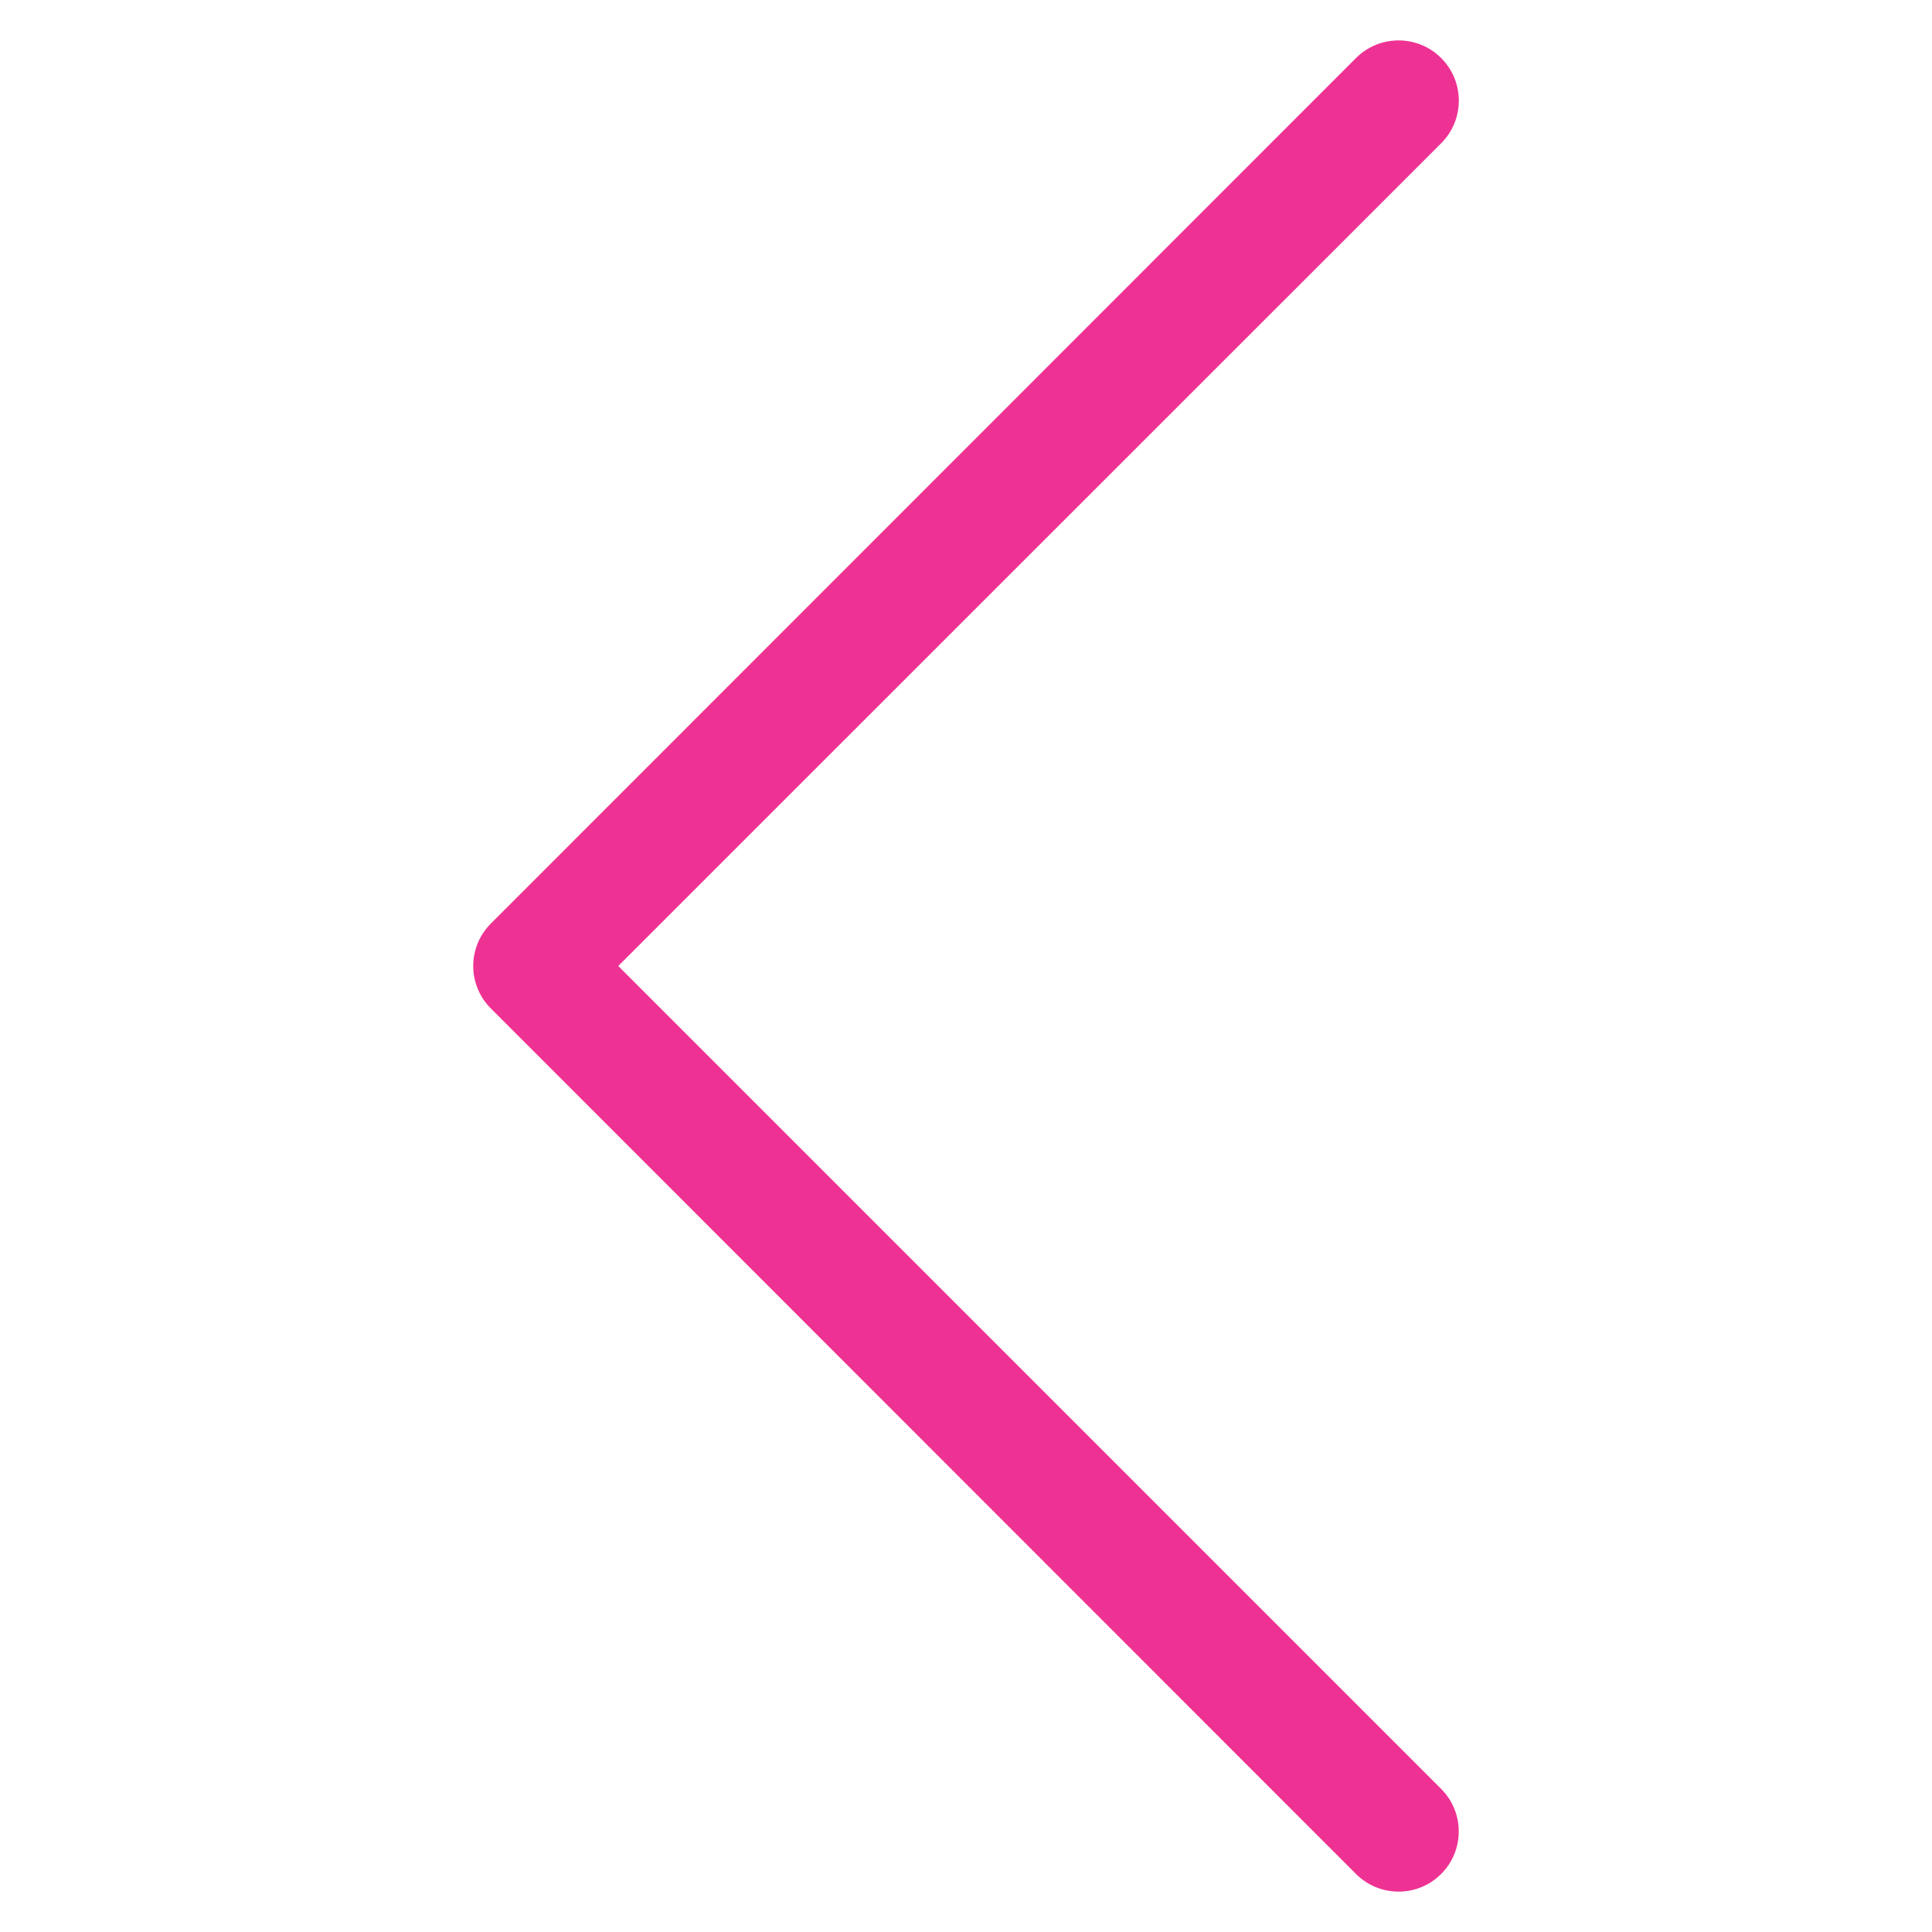
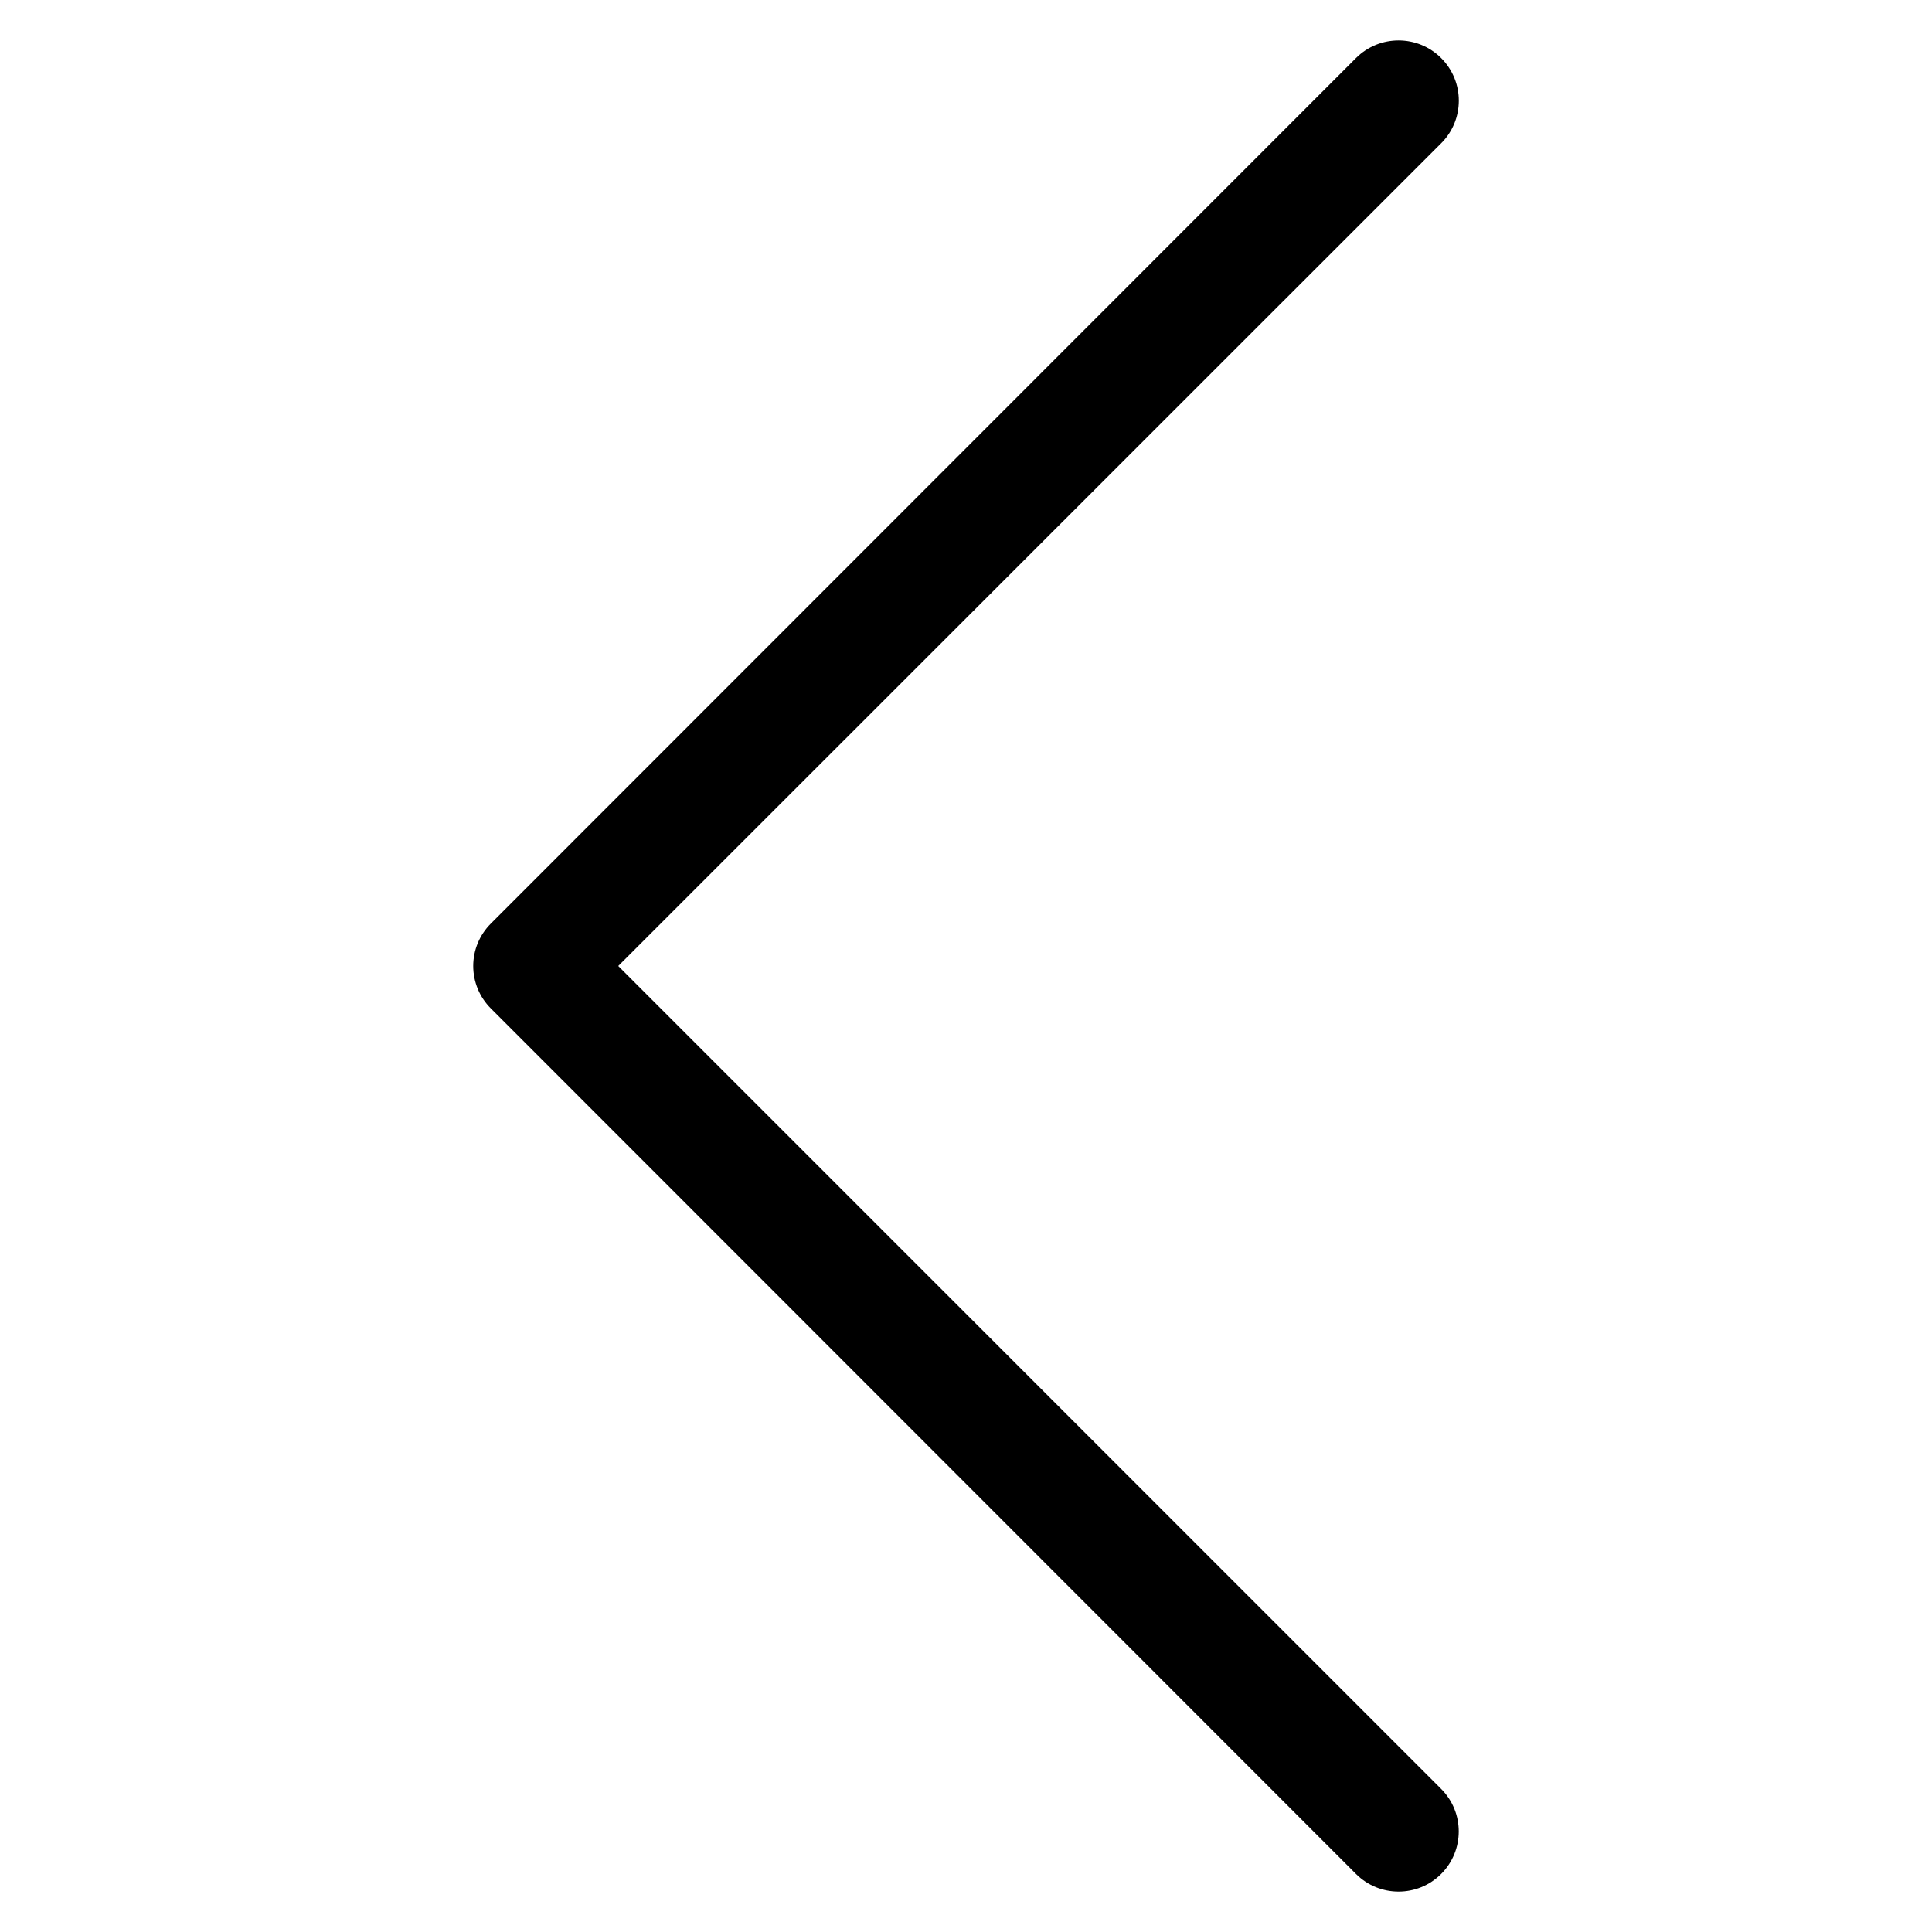
- <svg xmlns="http://www.w3.org/2000/svg" id="Layer_1" data-name="Layer 1" viewBox="0 0 100 100">
-   <defs>
-     <style>.cls-1{fill:#ee3293;}</style>
-   </defs>
-   <path class="cls-1" d="M70.19,3,25.41,47.8a3.1,3.1,0,0,0,0,4.4L70.19,97a3.11,3.11,0,0,0,4.4-4.41L32,50,74.59,7.42A3.11,3.11,0,0,0,70.19,3Z" />
+ <svg xmlns="http://www.w3.org/2000/svg" class="a-icon prev" viewBox="0 0 100 100">
+   <path class="a-icon-element" d="M70.19,3,25.41,47.8a3.1,3.1,0,0,0,0,4.4L70.19,97a3.11,3.11,0,0,0,4.4-4.41L32,50,74.59,7.42A3.11,3.11,0,0,0,70.19,3Z" />
</svg>
